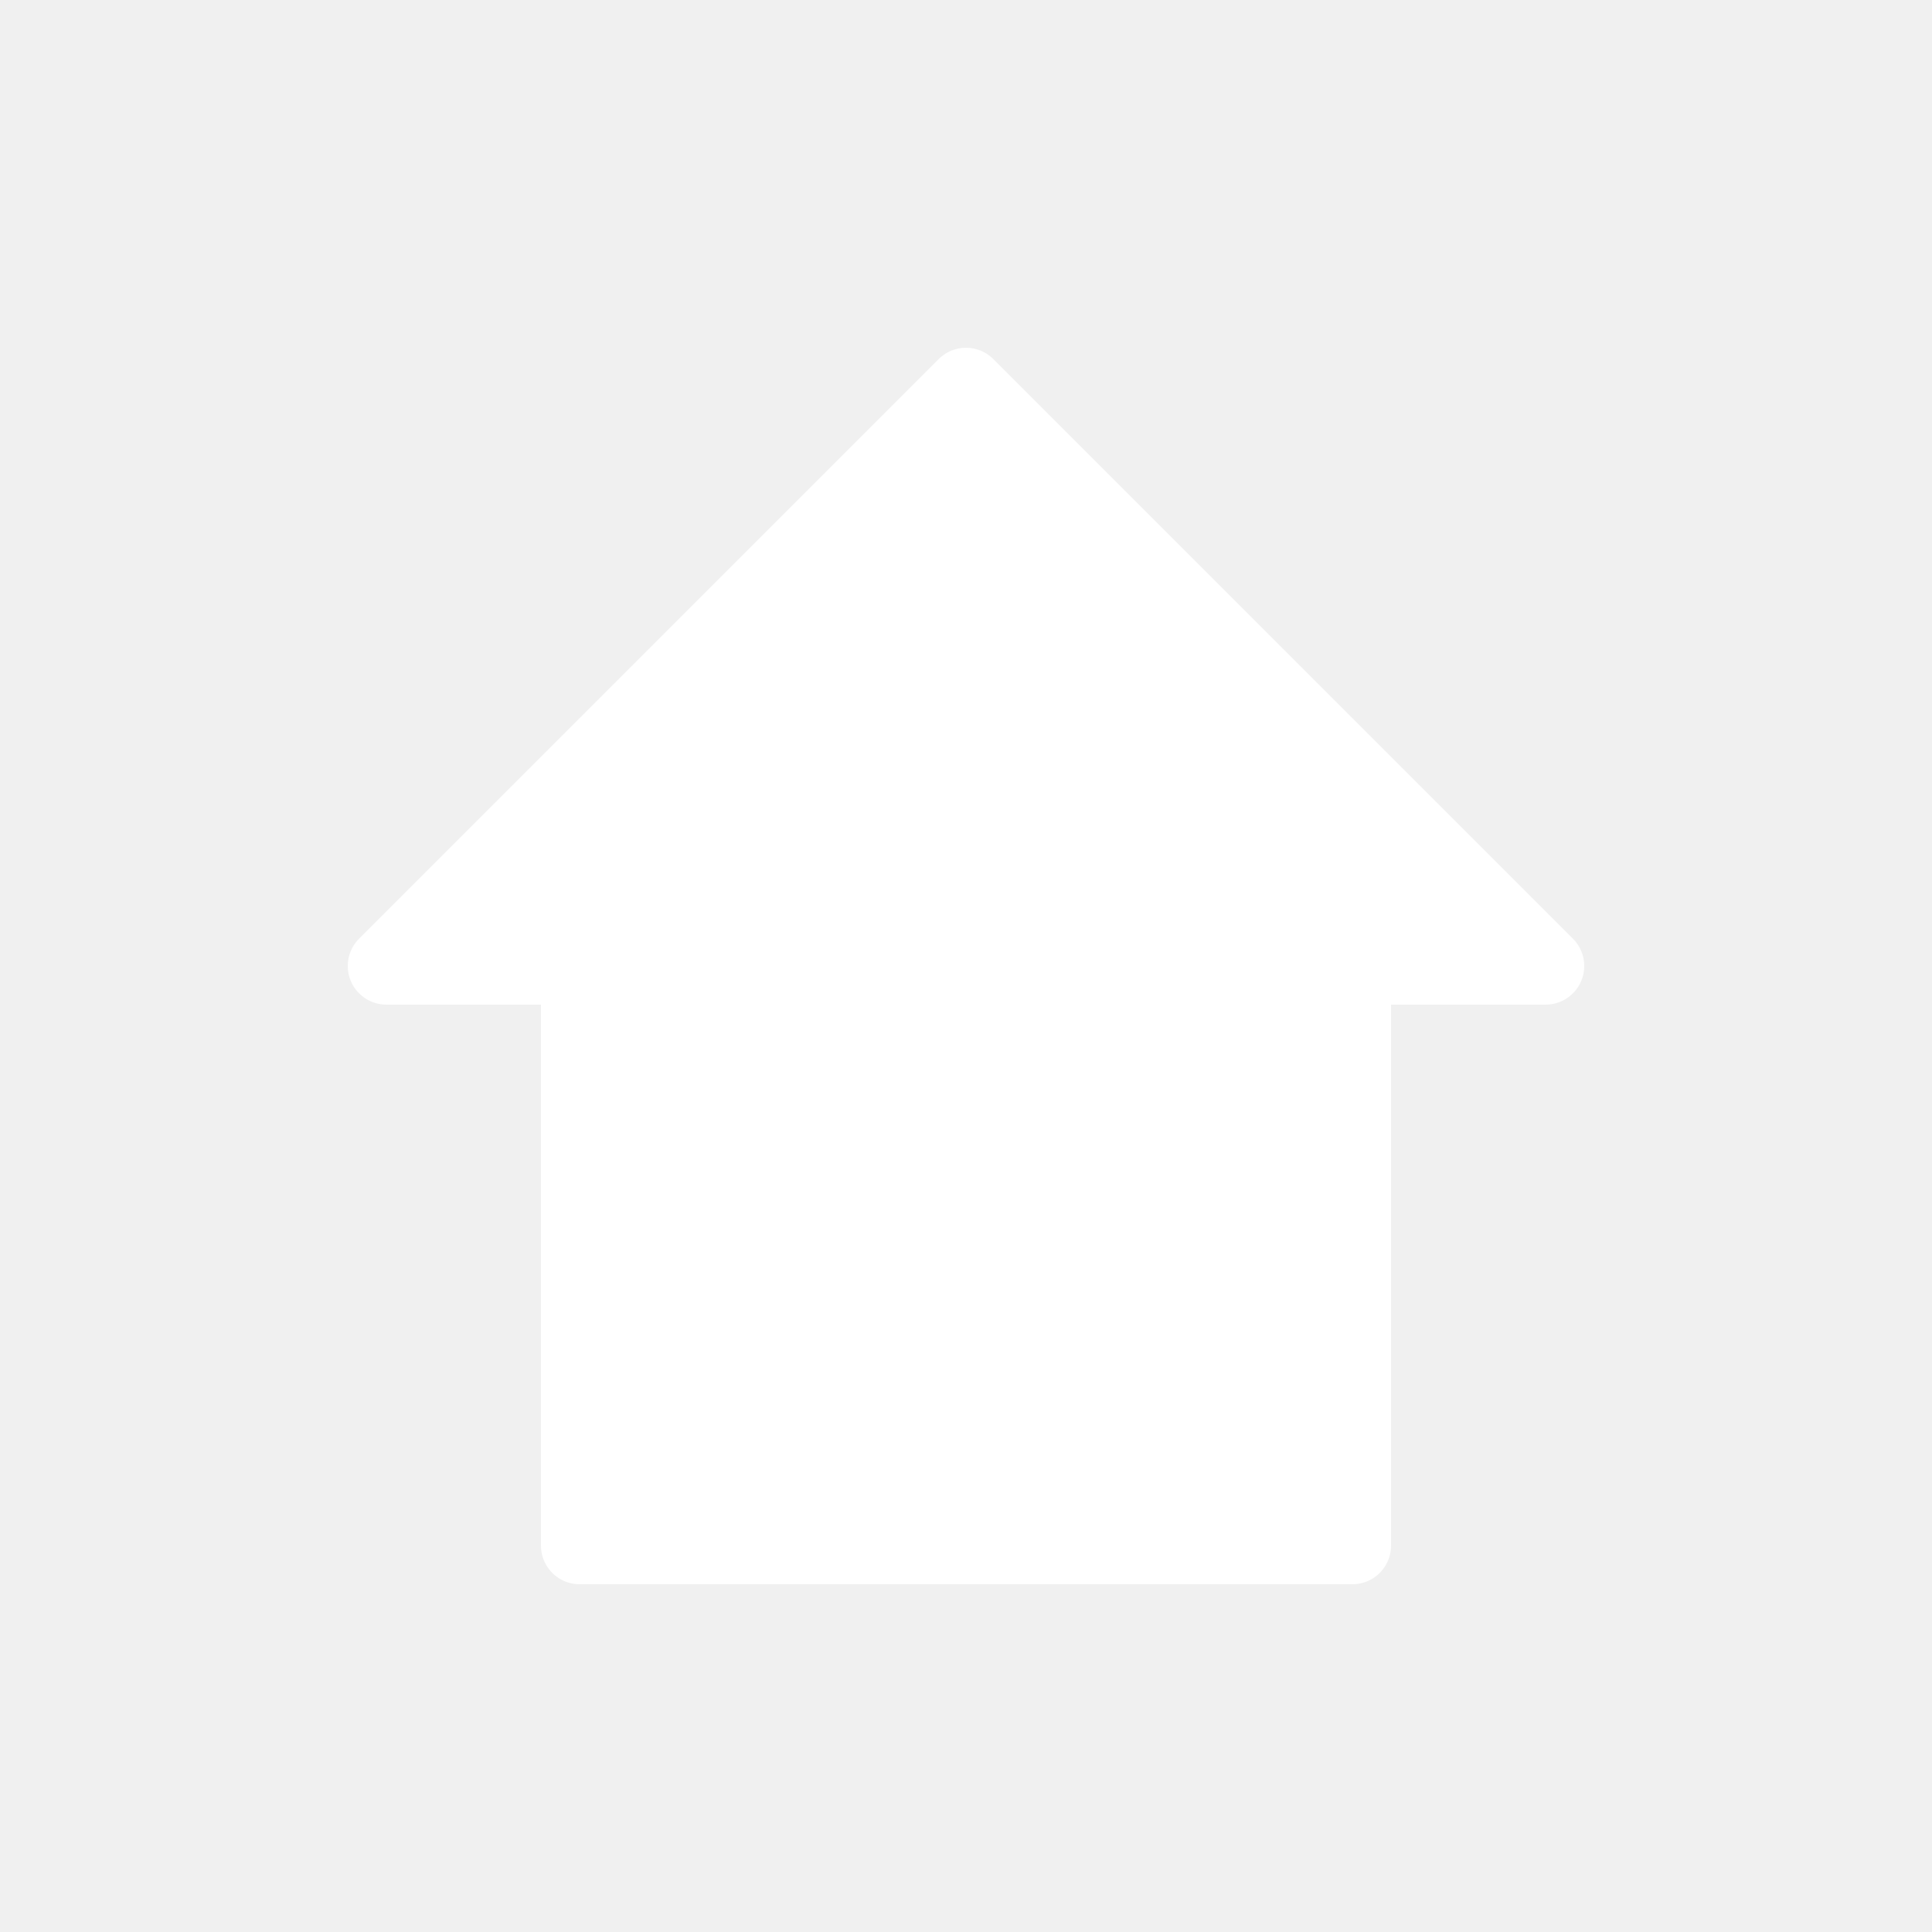
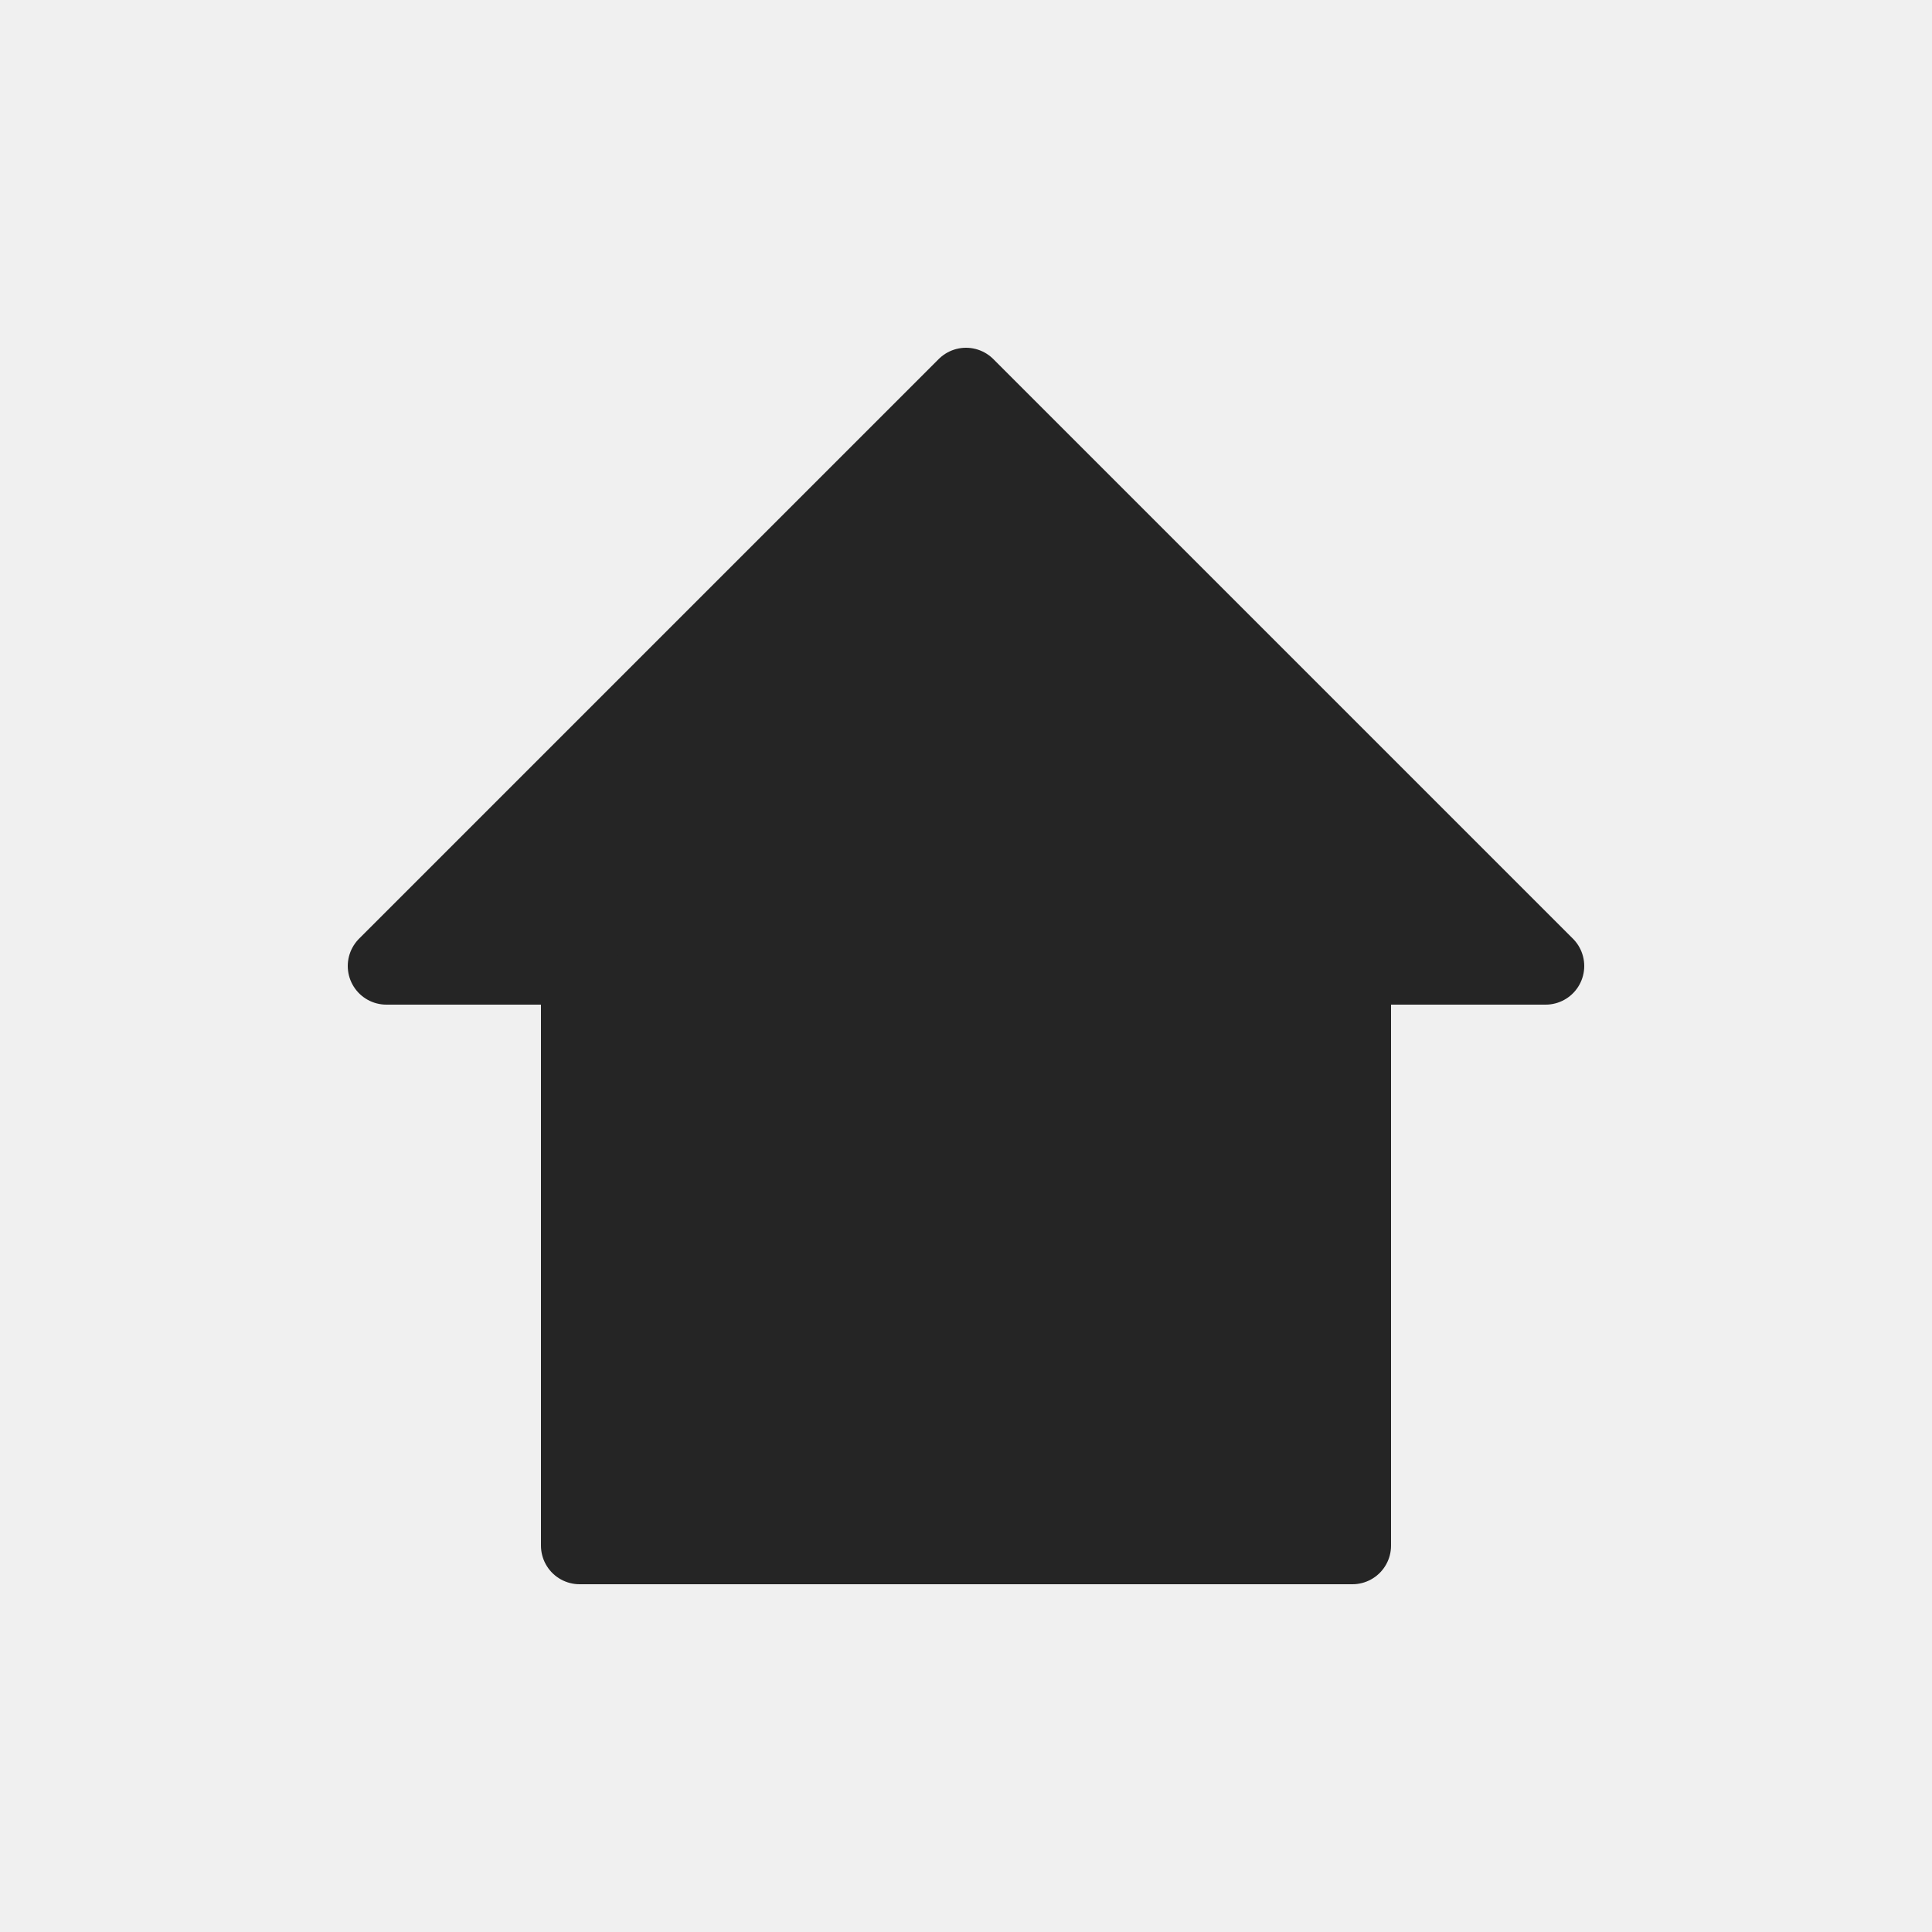
- <svg xmlns="http://www.w3.org/2000/svg" width="100" height="100" stroke-linejoin="round" stroke="white" stroke-width="4" fill="white">
+ <svg xmlns="http://www.w3.org/2000/svg" width="100" height="100" stroke-linejoin="round" stroke="#252525" stroke-width="4" fill="#252525">
  <polyline points="50,20 80,50 70,50 70,80 30,80 30,50 20,50 50,20 80,50" />
</svg>
